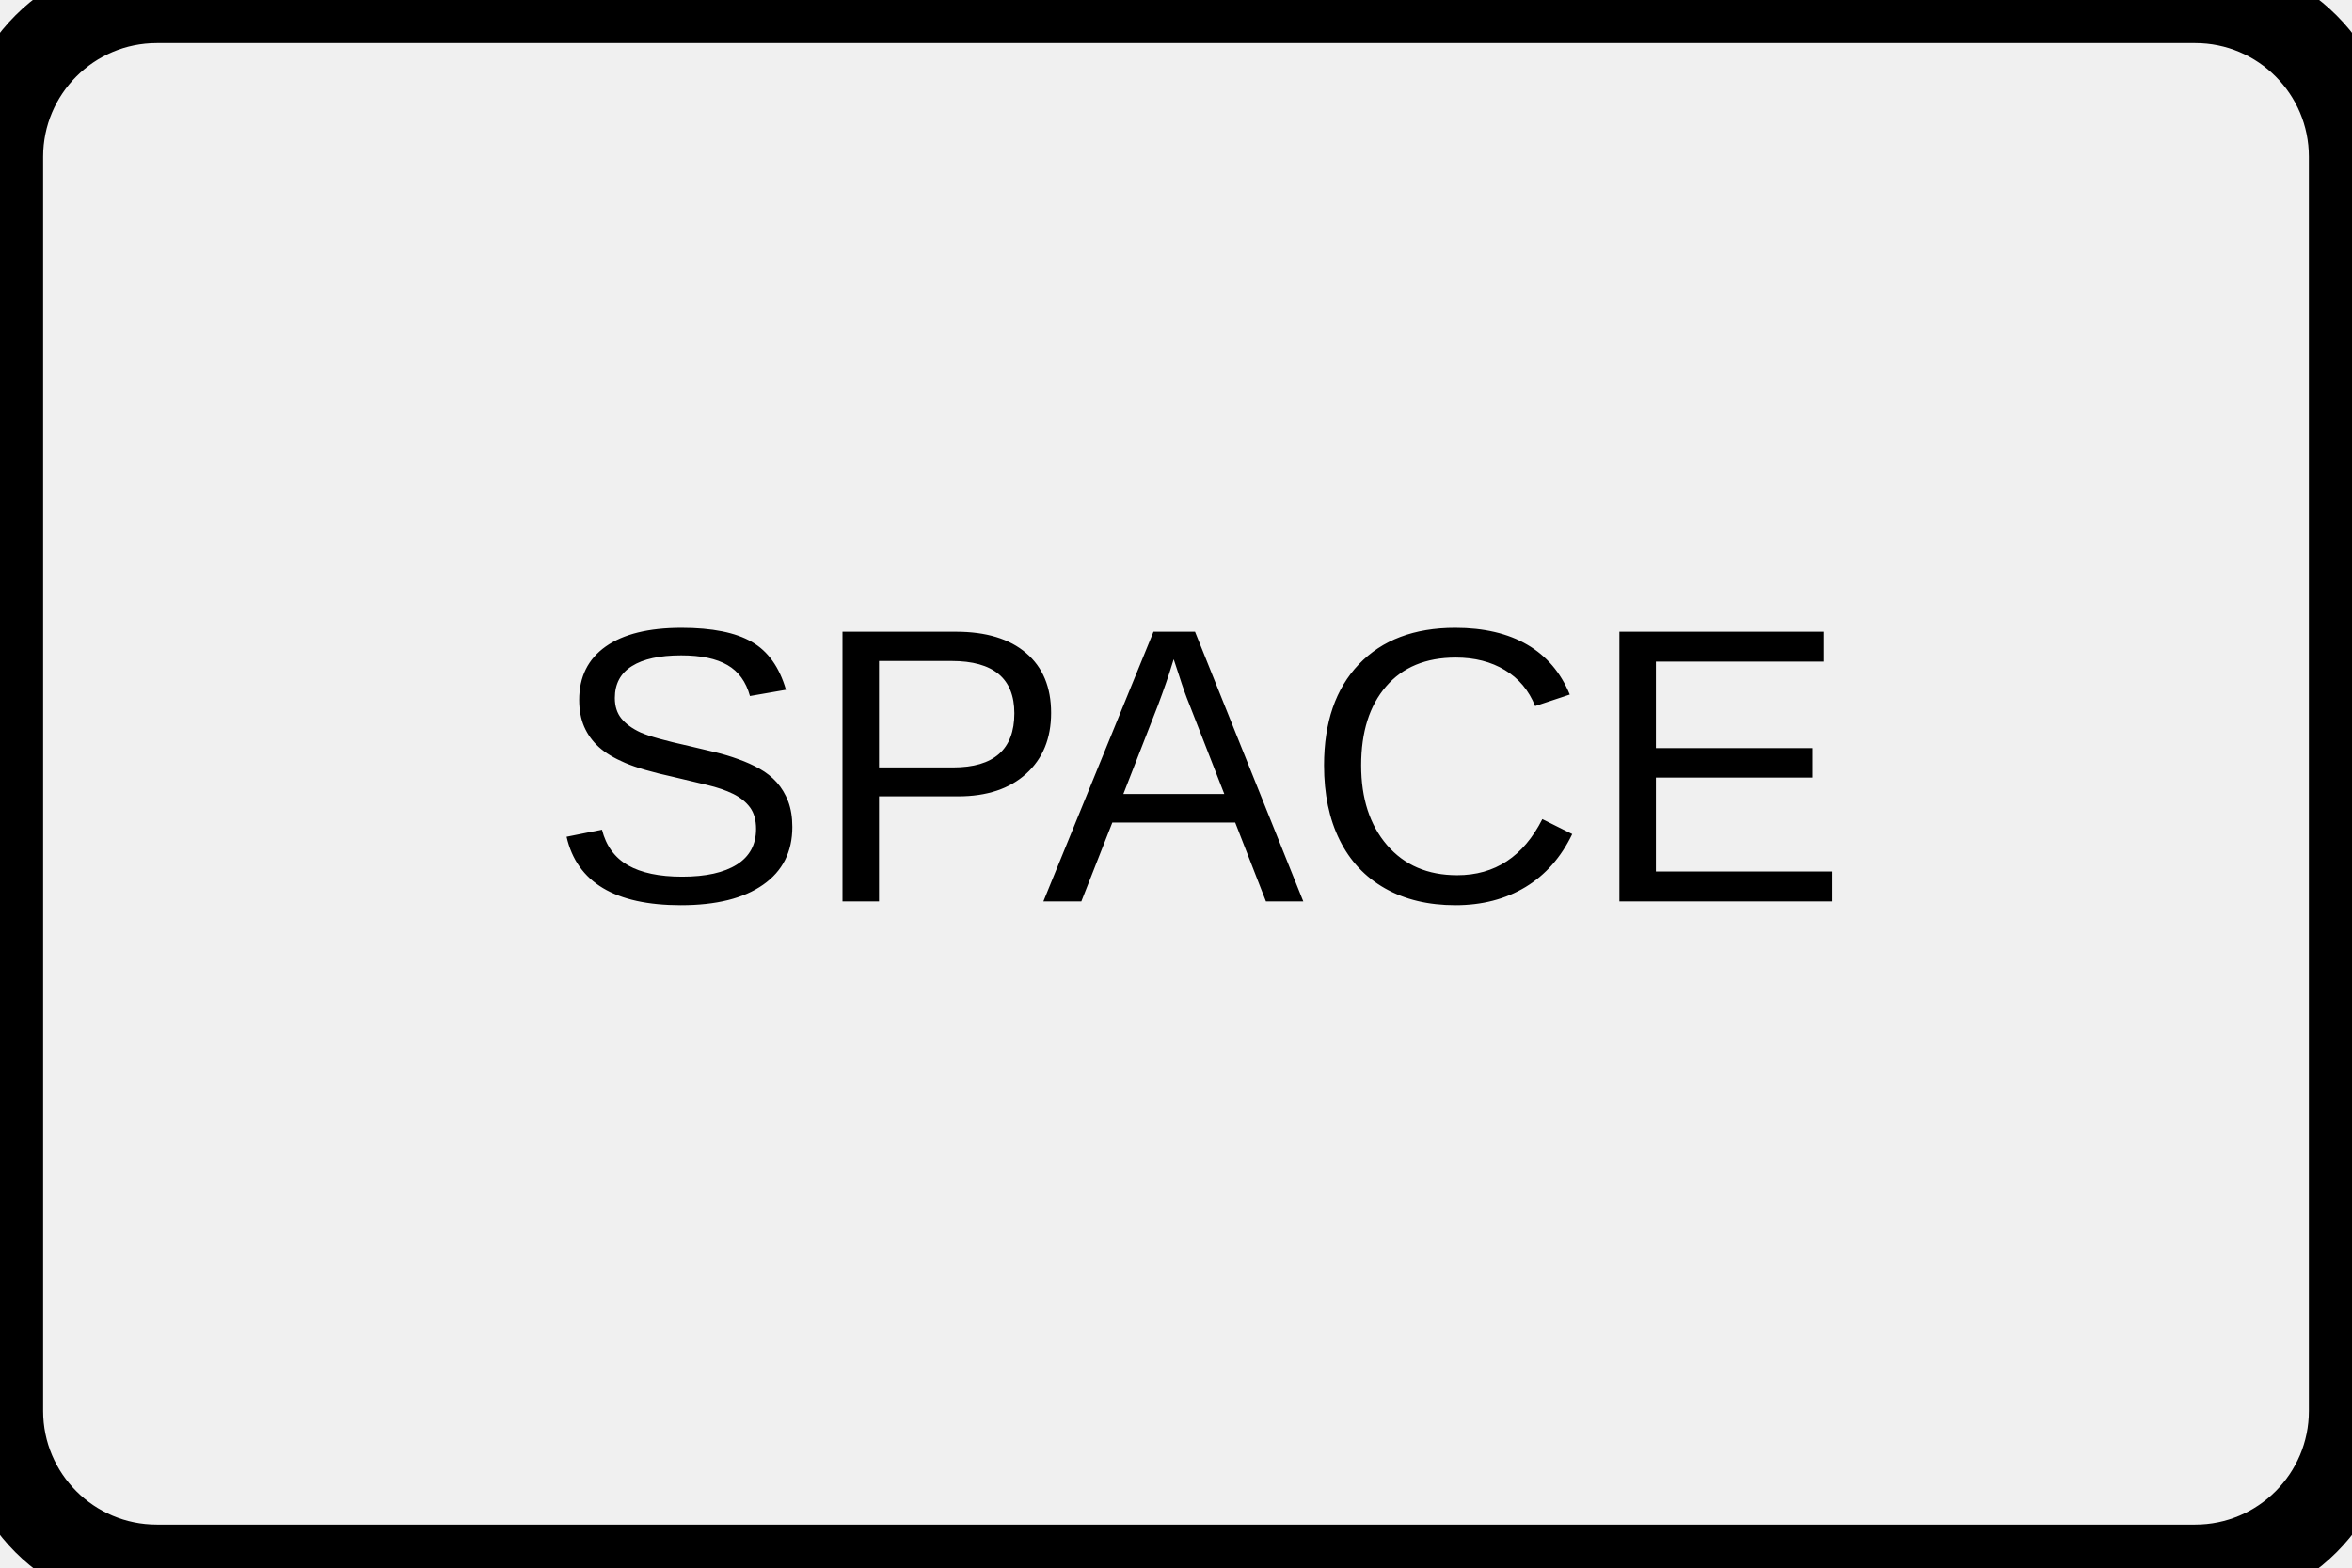
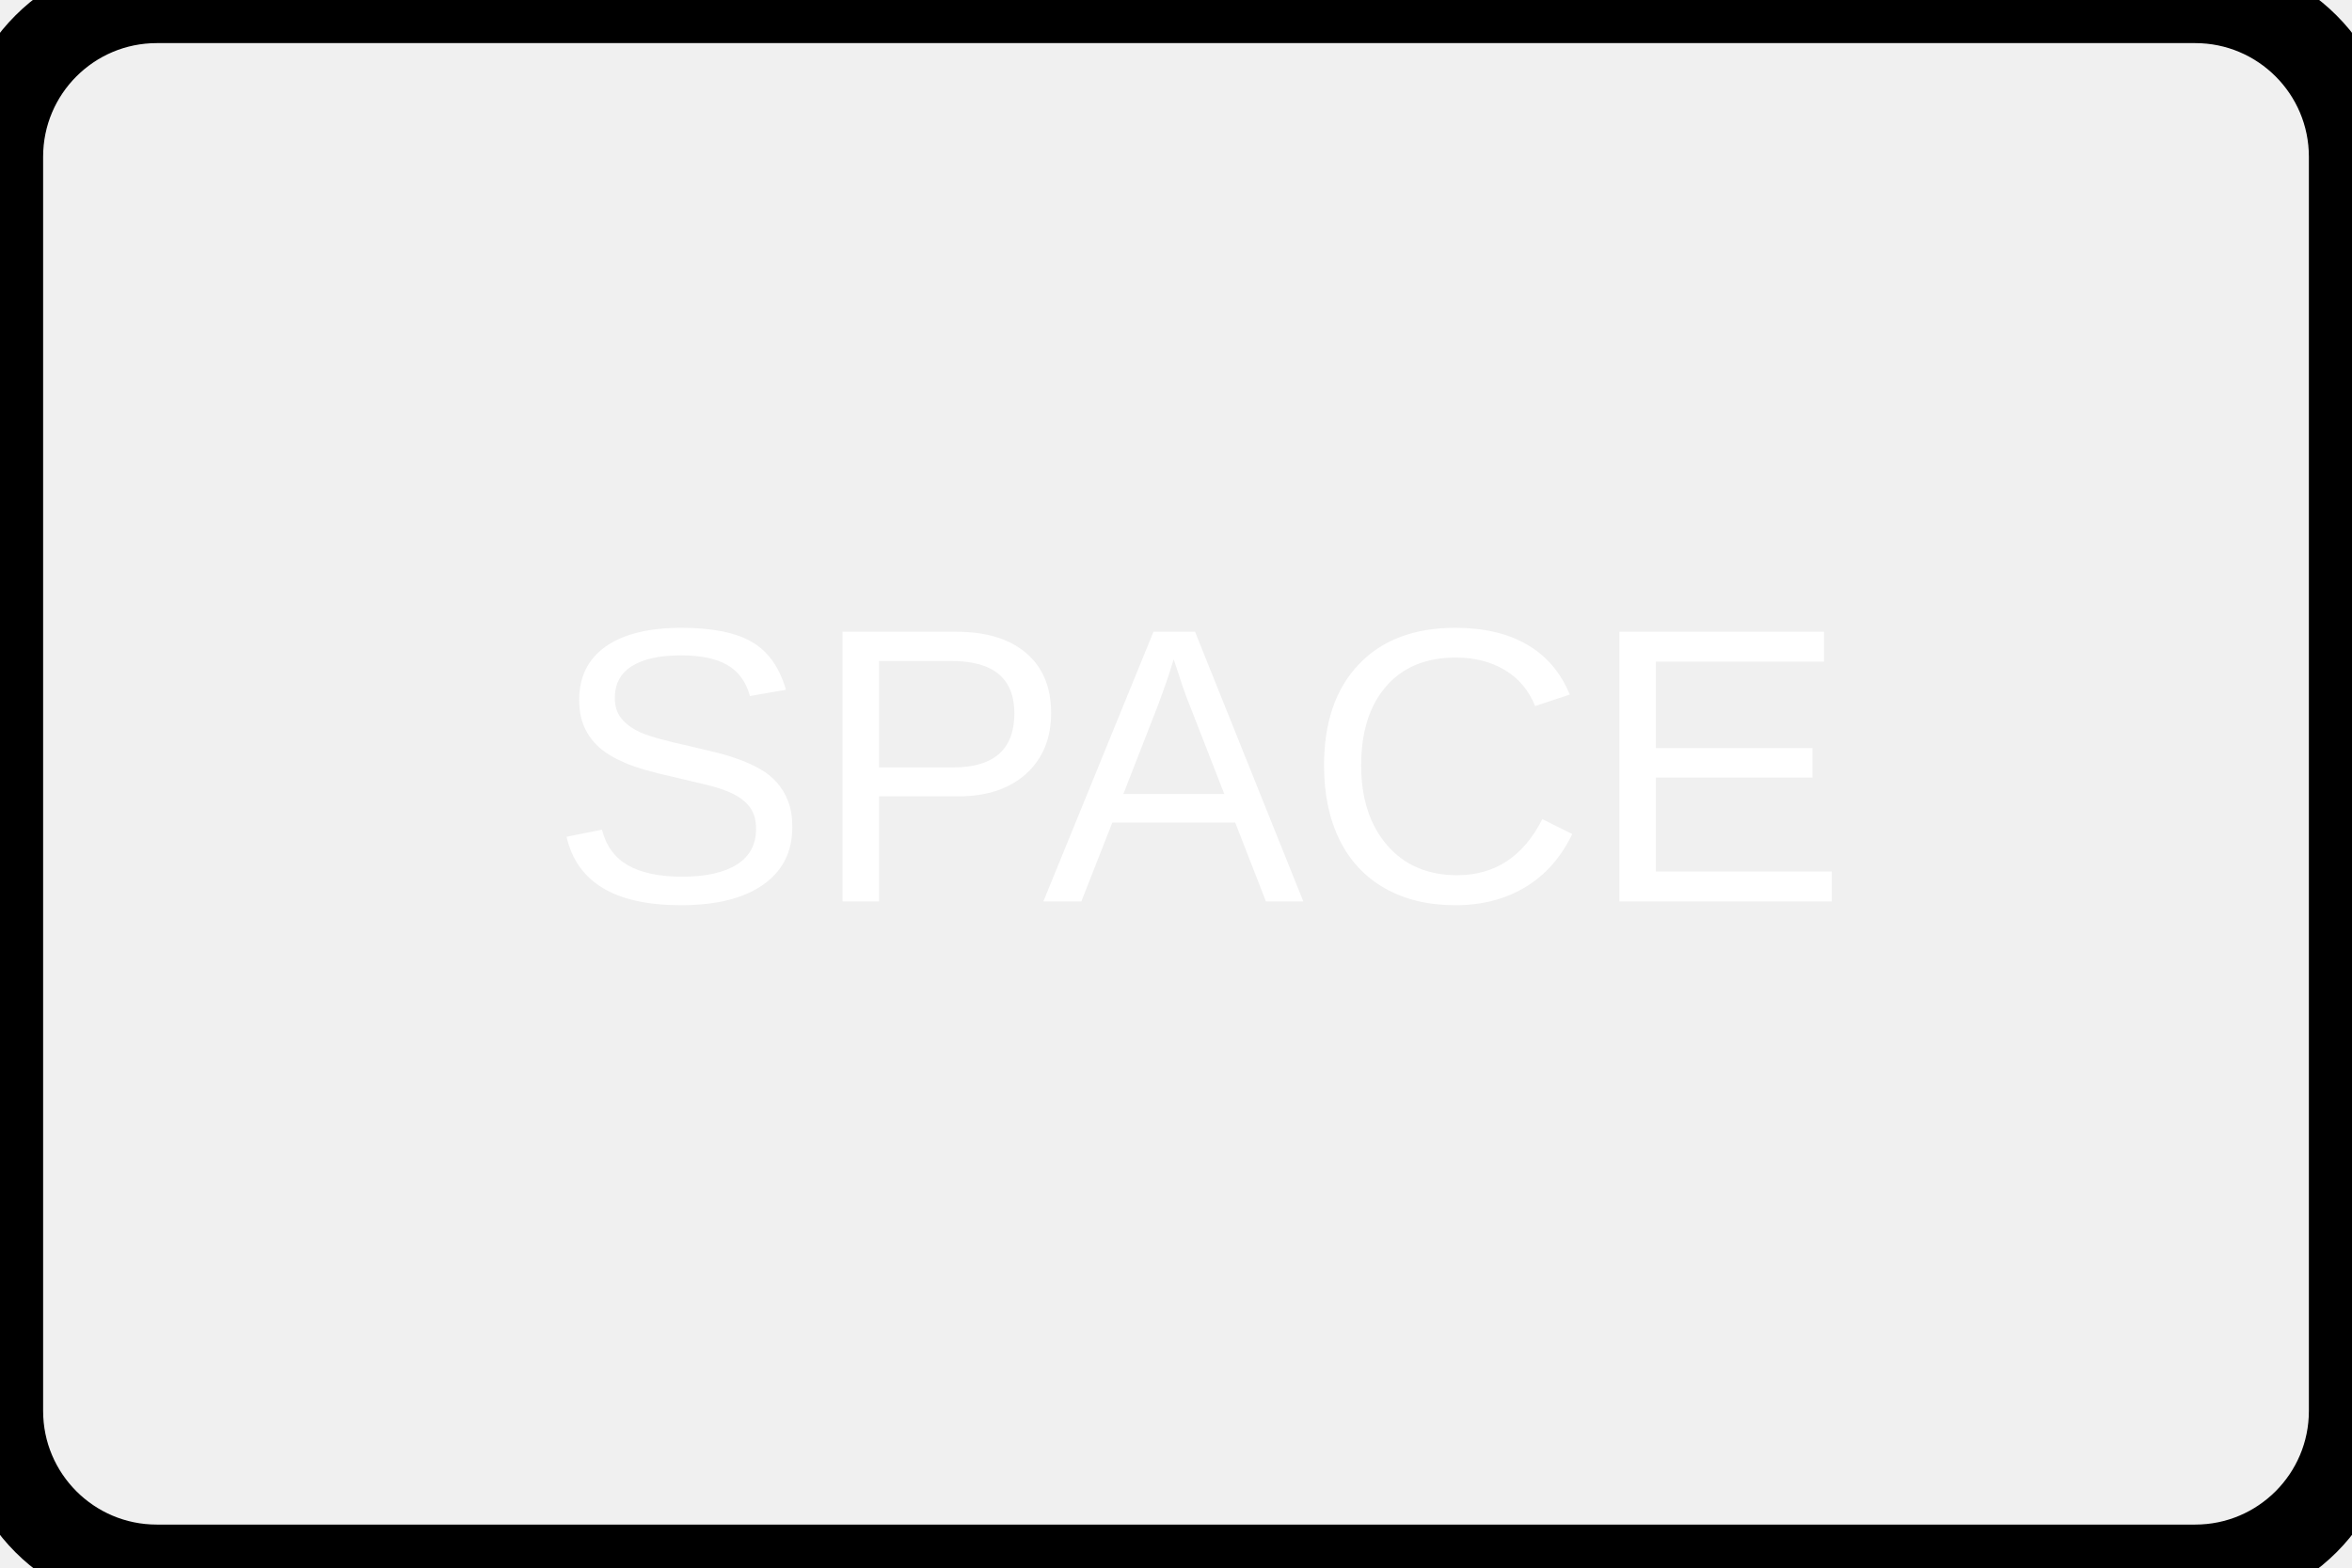
- <svg width="300" height="200">
+ <svg xmlns="http://www.w3.org/2000/svg" width="300" height="200">
  <style>
    .text {
      font-size: 50px;
      font-family: 'Inter UI', 'Arial';
+       fill: white;
    }
  </style>
  <path d="     M 20 0     l 260 0     a 20 20 0 0 1 20 20     l 0 160     a 20 20 0 0 1 -20 20     l -260 0     a 20 20 0 0 1 -20 -20     l 0 -160     a 20 20 0 0 1 20 -20     " stroke="black" stroke-width="11" fill="none" />
  <text x="70" y="115" class="text">SPACE</text>
</svg>
